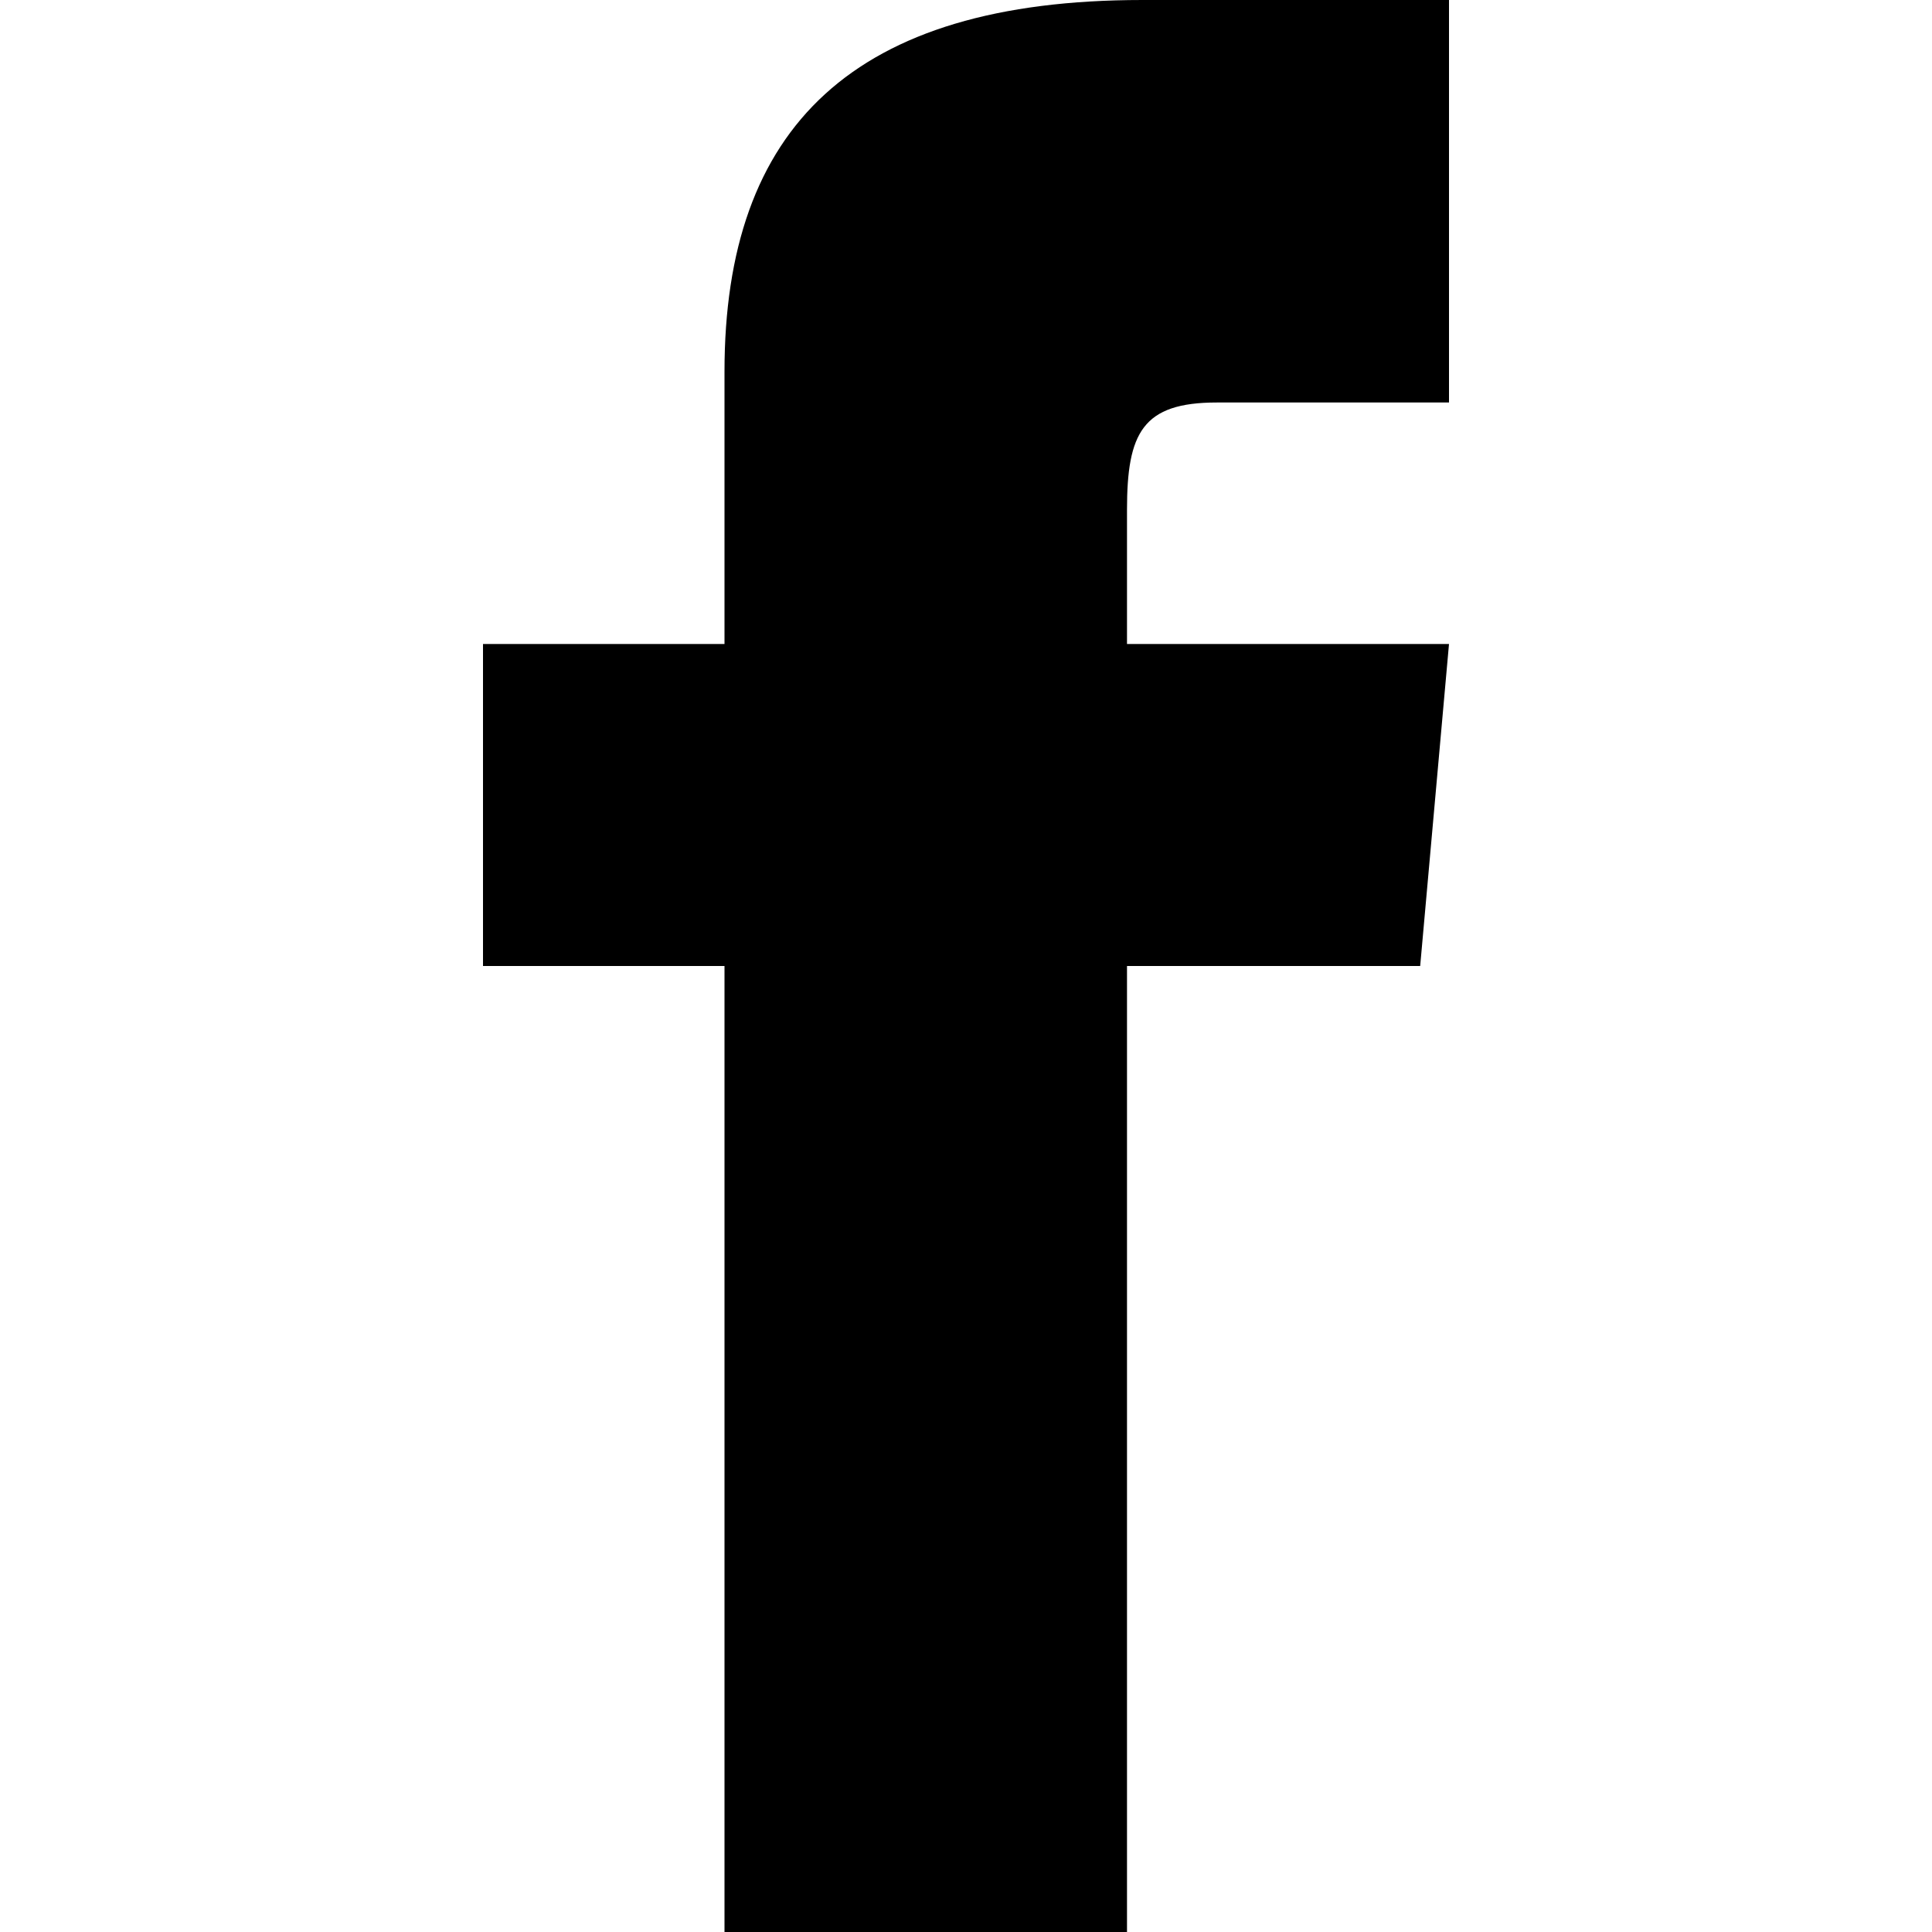
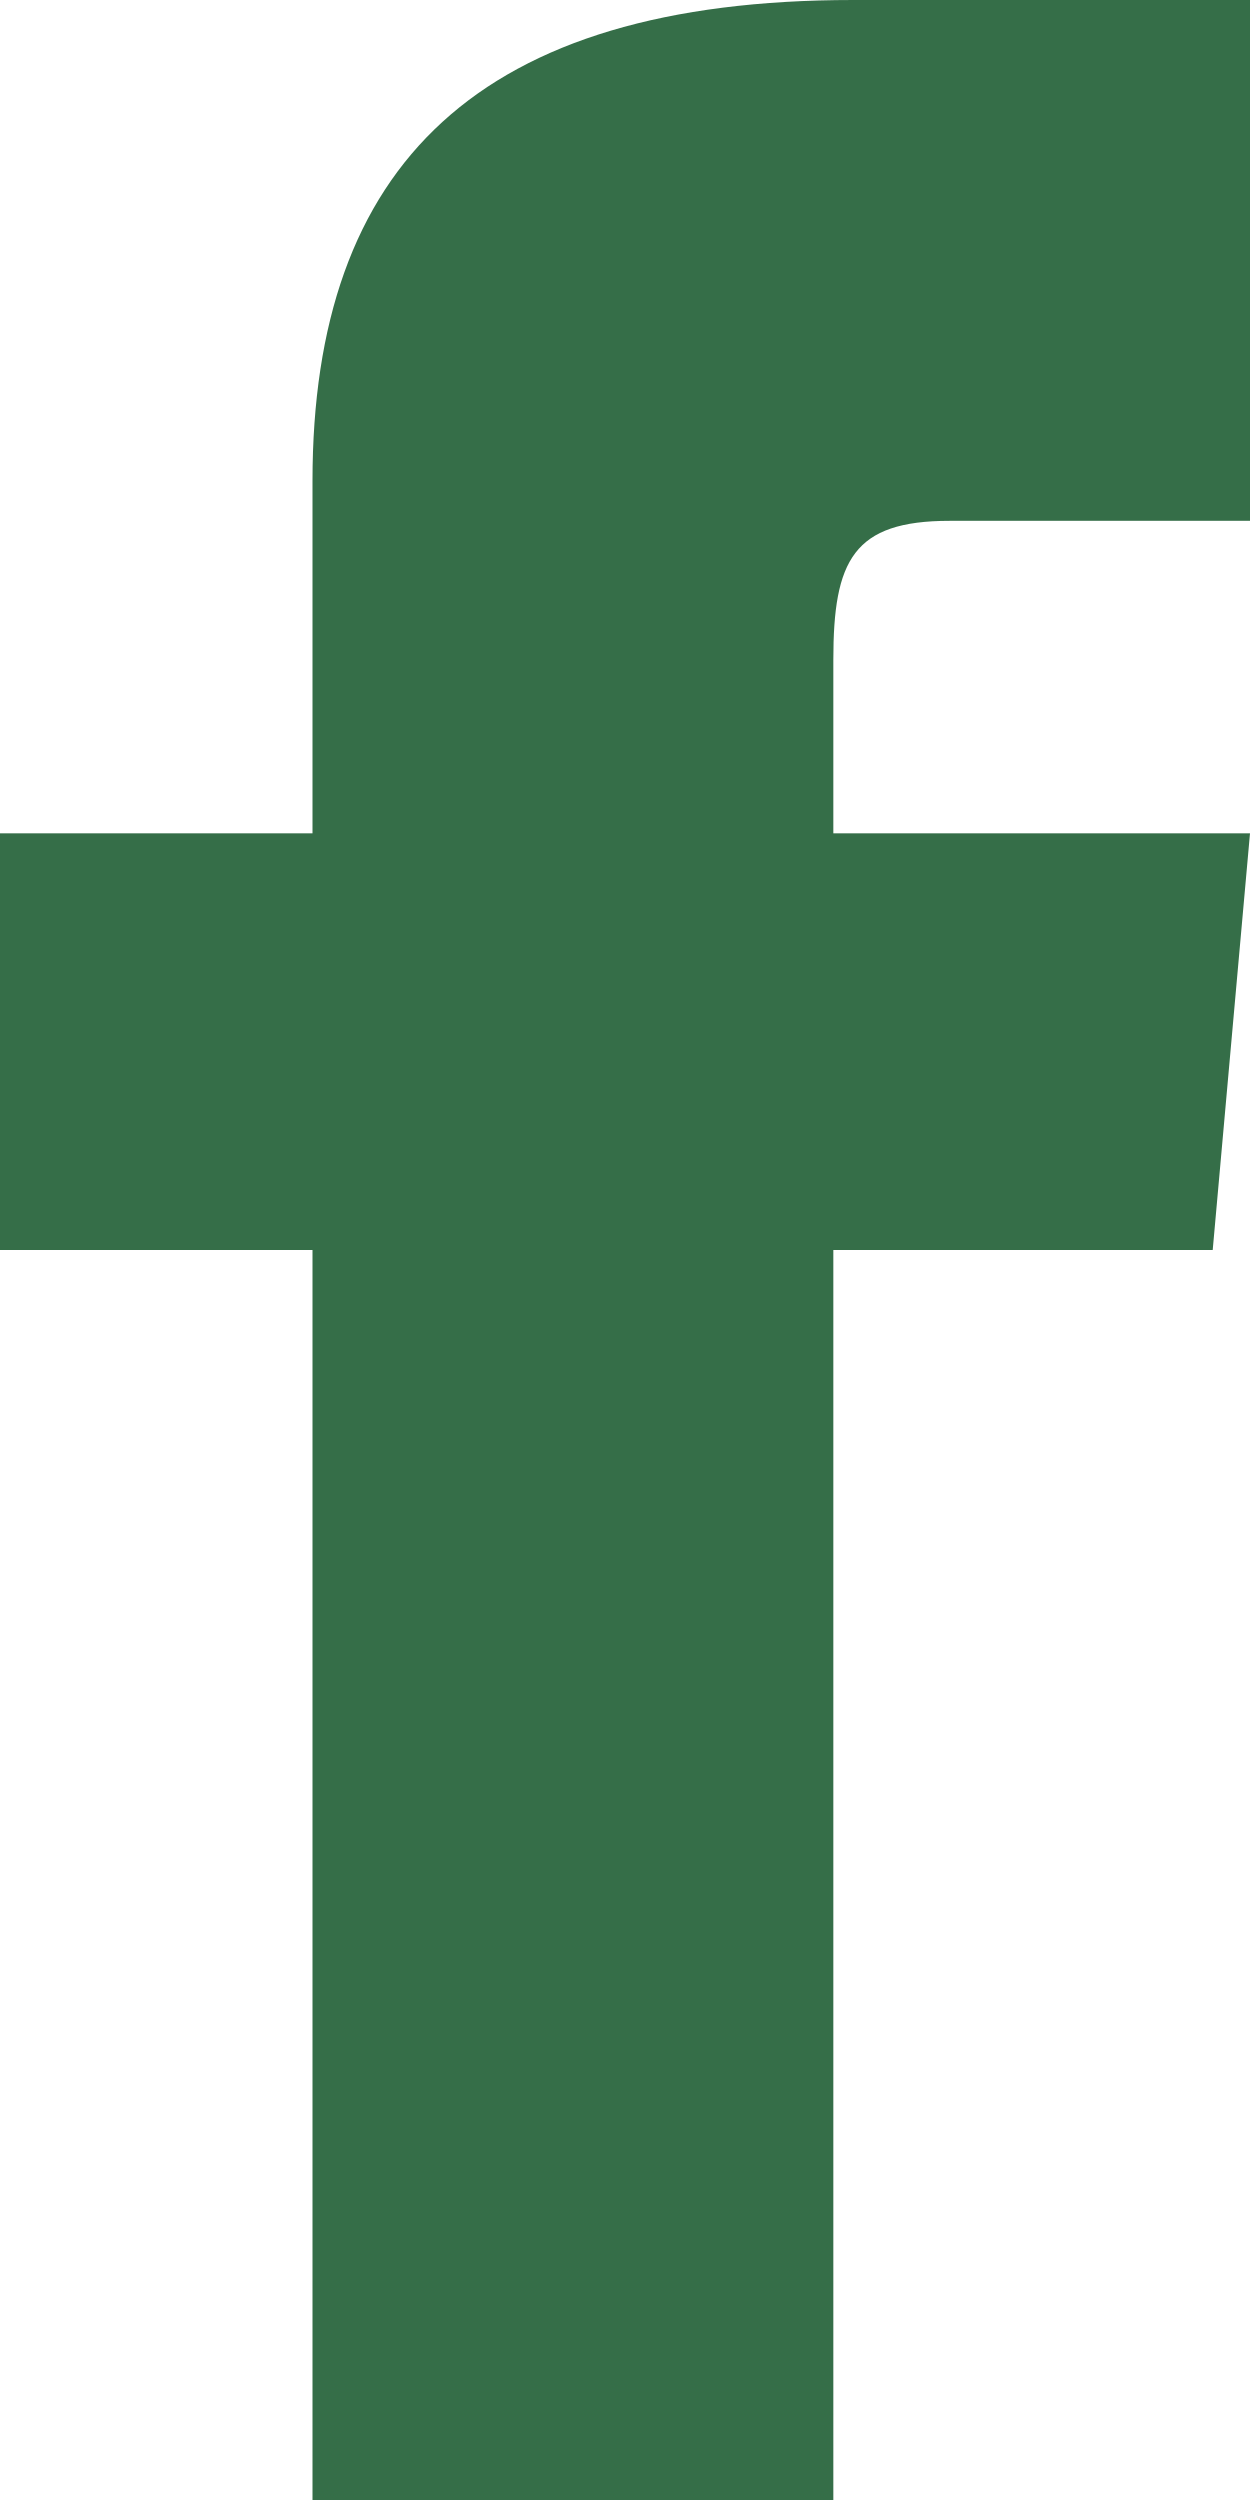
- <svg xmlns="http://www.w3.org/2000/svg" width="24" height="24" viewBox="0 0 24 24">
-   <path d="M9 8h-3v4h3v12h5v-12h3.642l.358-4h-4v-1.667c0-.955.192-1.333 1.115-1.333h2.885v-5h-3.808c-3.596 0-5.192 1.583-5.192 4.615v3.385z" />
+ <svg xmlns="http://www.w3.org/2000/svg" width="6" height="12" viewBox="0 0 6 12" fill="none">
+   <path d="M1.5 4H0V6H1.5V12H4V6H5.821L6 4H4V3.167C4 2.689 4.096 2.5 4.558 2.5H6V0H4.096C2.298 0 1.5 0.791 1.5 2.308V4Z" fill="#356E48" />
</svg>
